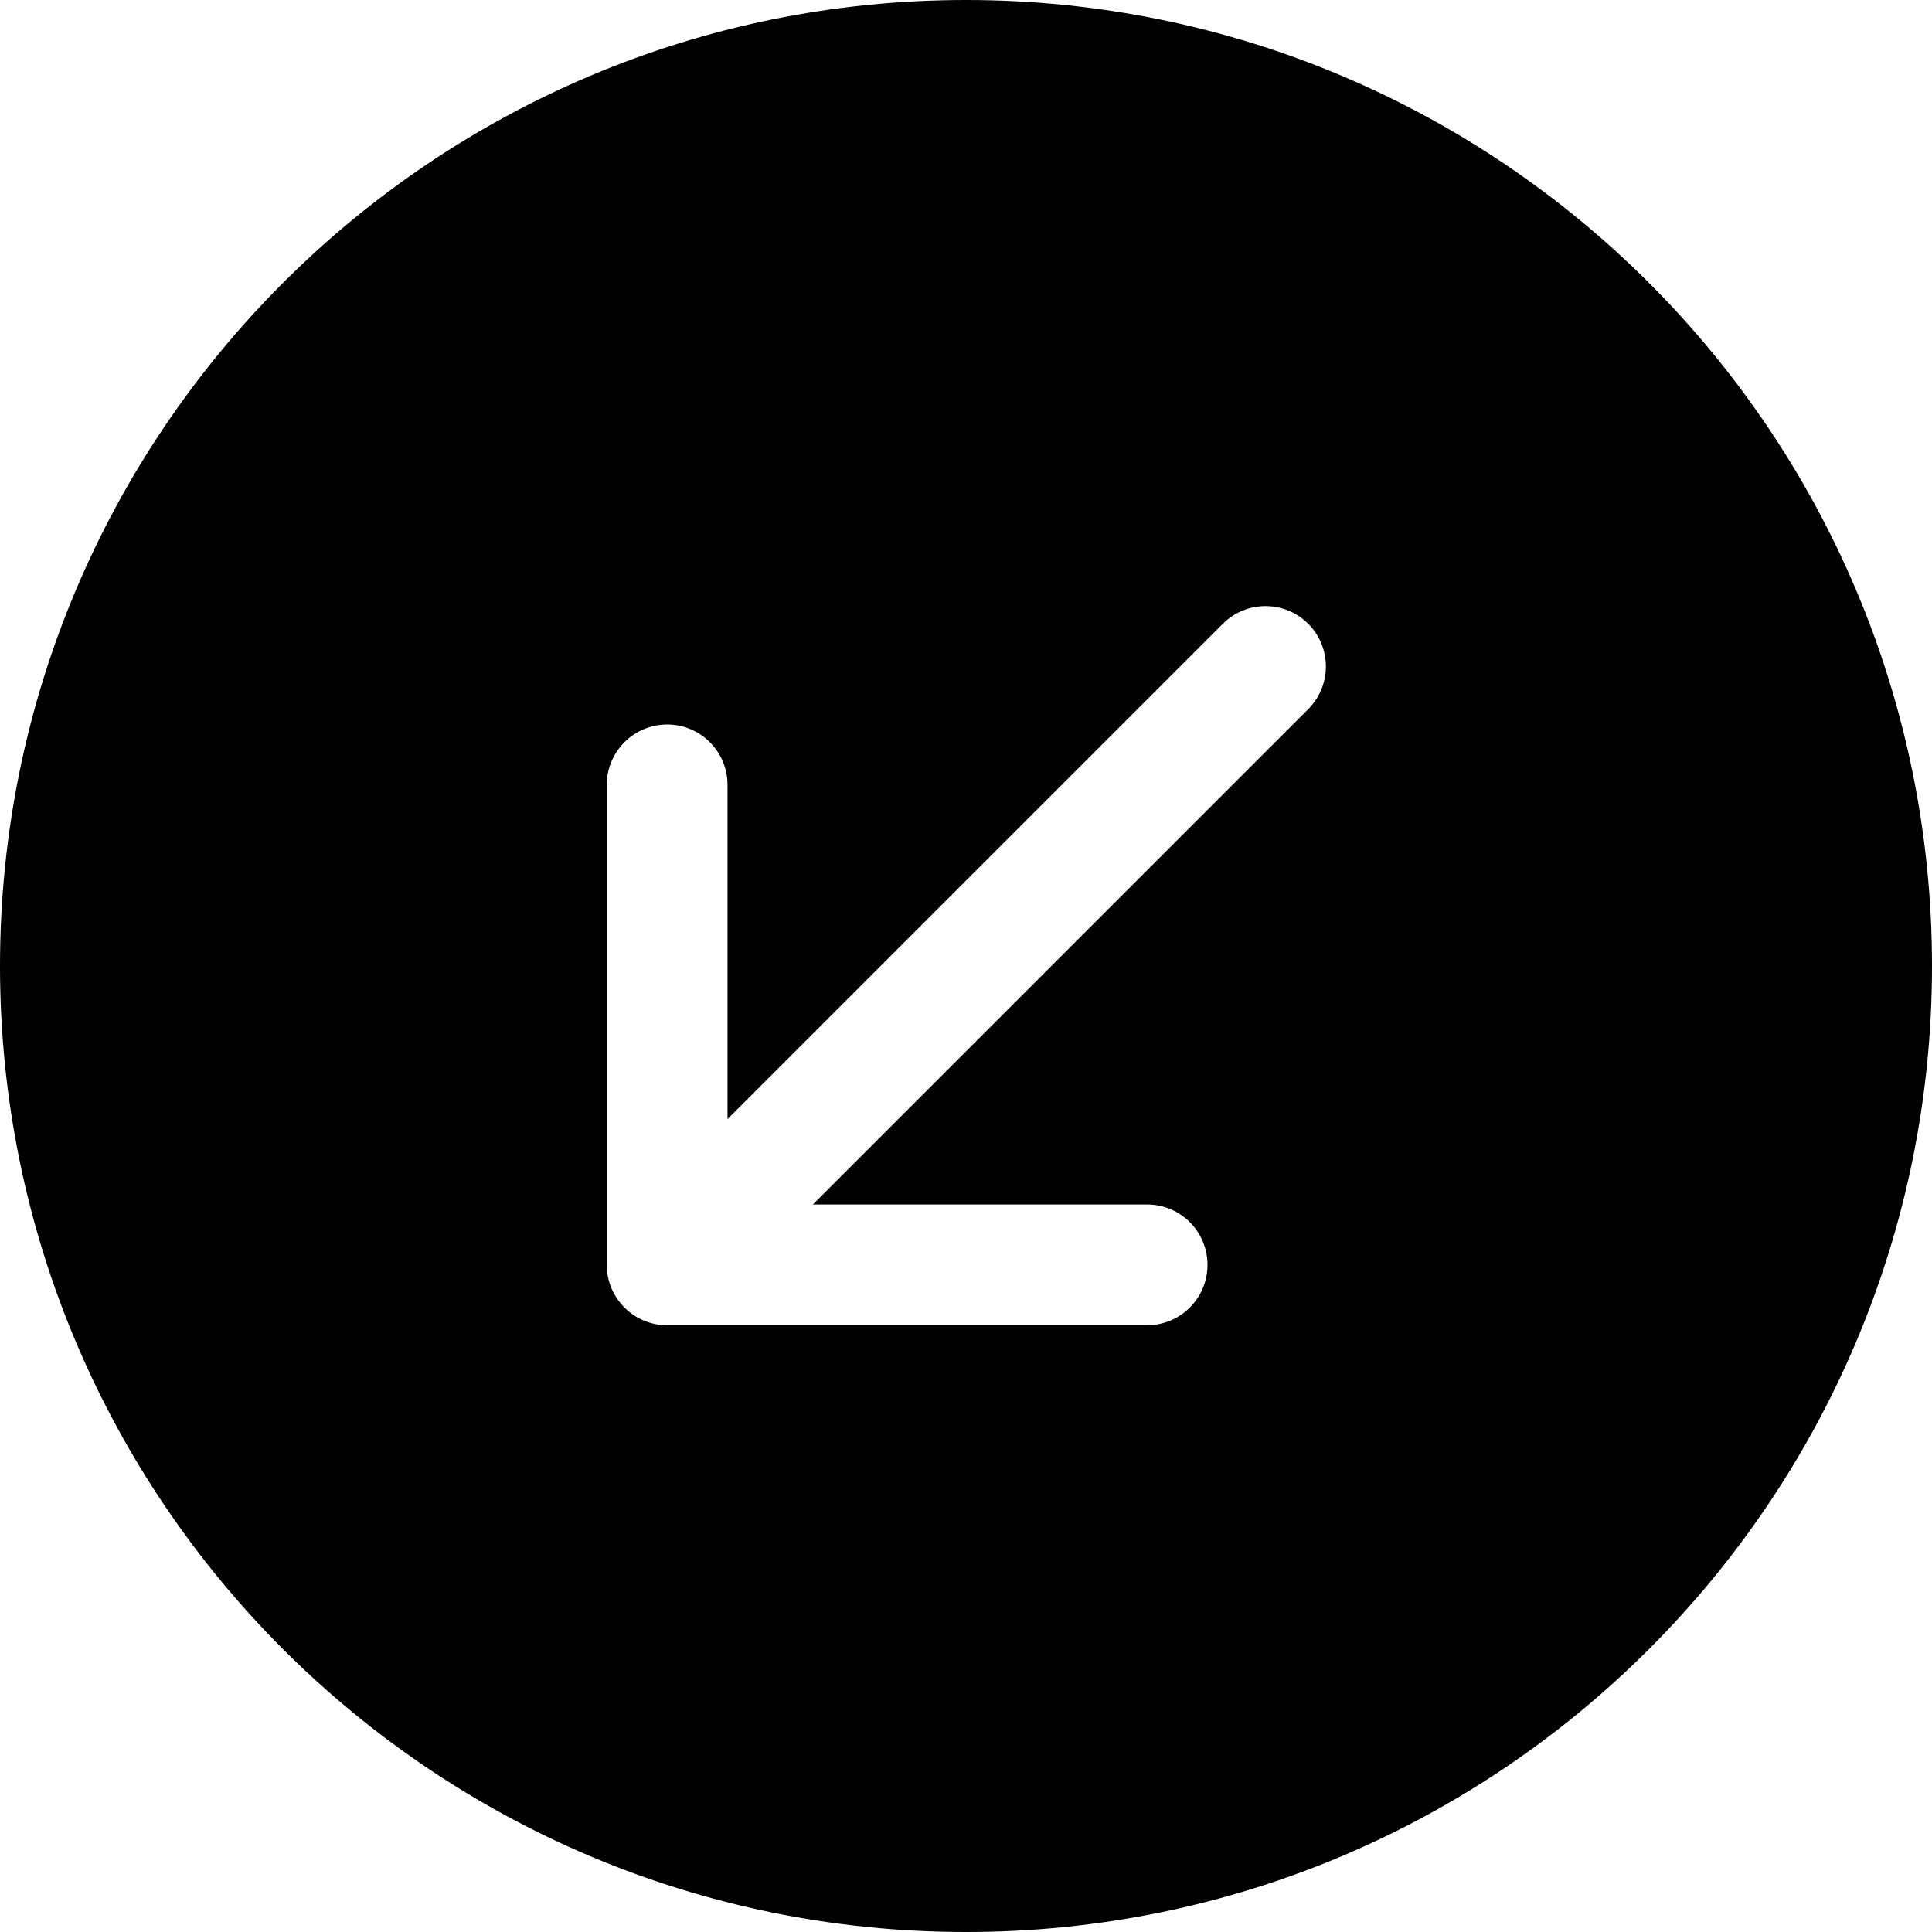
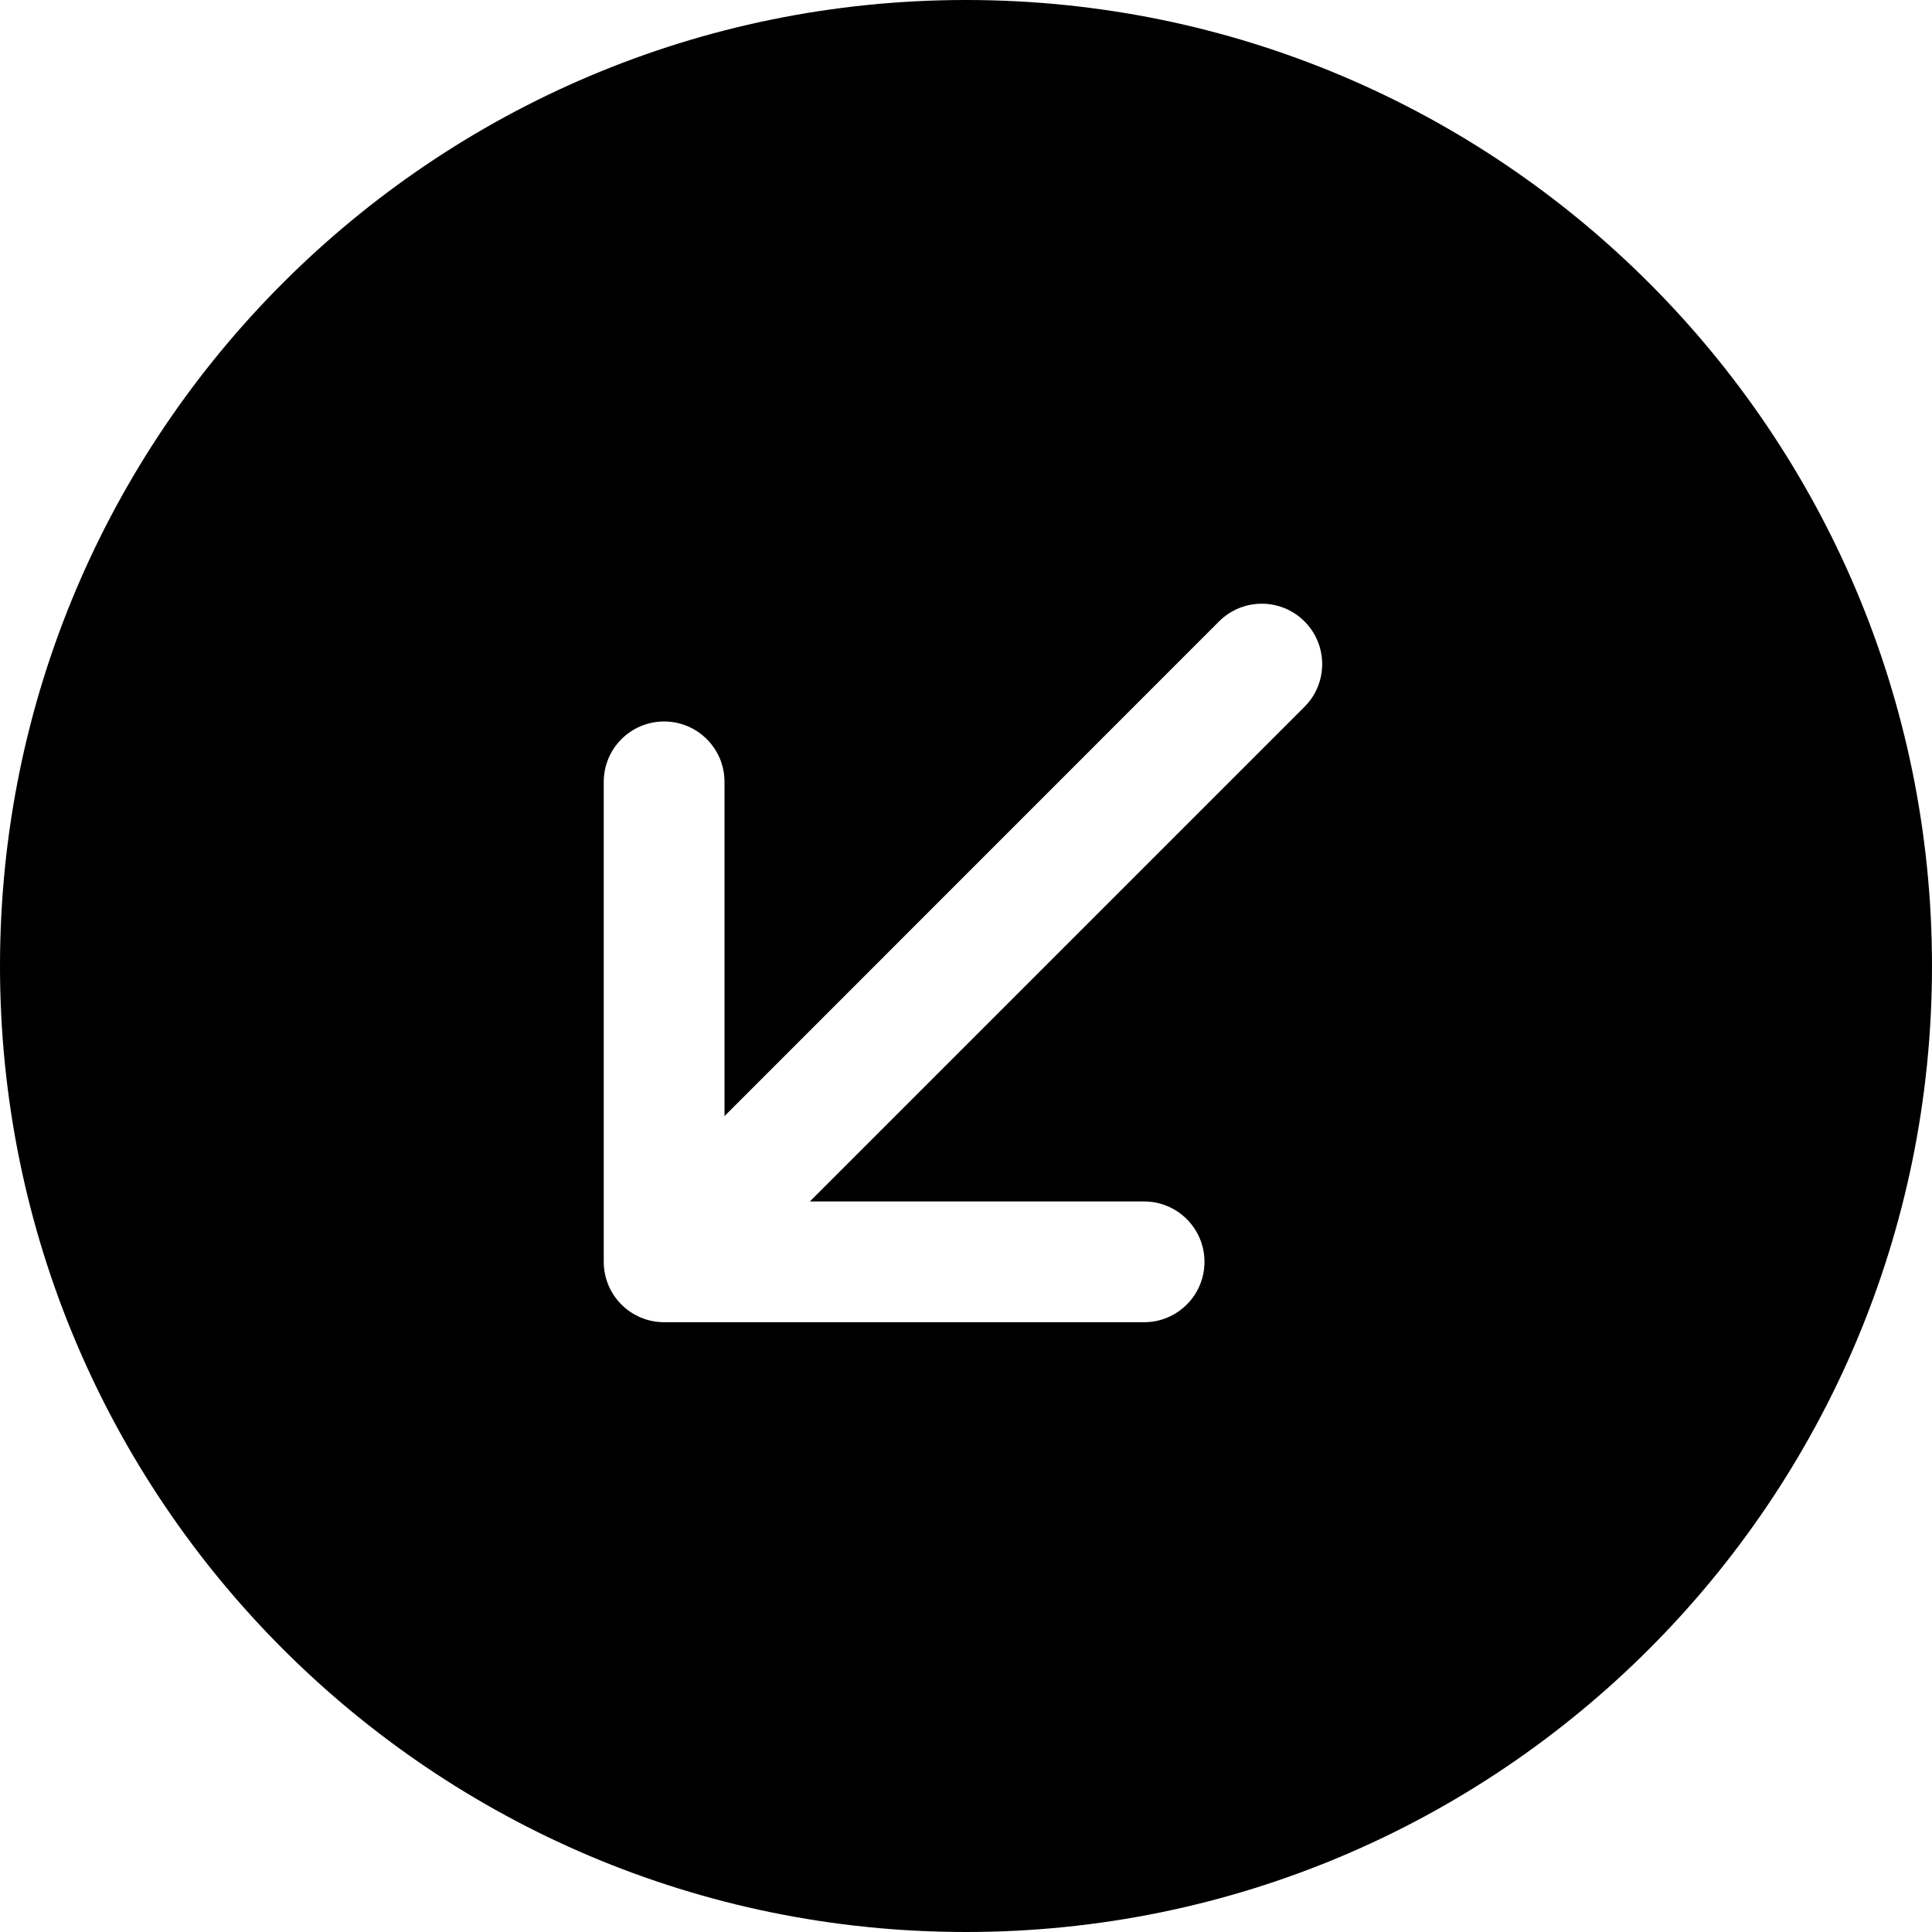
<svg xmlns="http://www.w3.org/2000/svg" width="16" height="16" fill="currentColor" class="bi bi-arrow-down-left-circle-fill" viewBox="0 0 16 16">
-   <path fill-rule="evenodd" d="M16 8A8 8 0 1 1 0 8a8 8 0 0 1 16 0zm-5.879-2.828a.5.5 0 1 1 .707.707L6.732 9.975H9.5a.5.5 0 1 1 0 1H5.525a.5.5 0 0 1-.5-.5V6.5a.5.5 0 1 1 1 0v2.768l4.096-4.096z" />
+   <path fill-rule="evenodd" d="M16 8A8 8 0 1 1 0 8a8 8 0 0 1 16 0zm-5.904-2.854a.5.5 0 1 1 .707.708L6.707 9.95h2.768a.5.5 0 1 1 0 1H5.5a.5.5 0 0 1-.5-.5V6.475a.5.5 0 1 1 1 0v2.768l4.096-4.097z" />
</svg>
